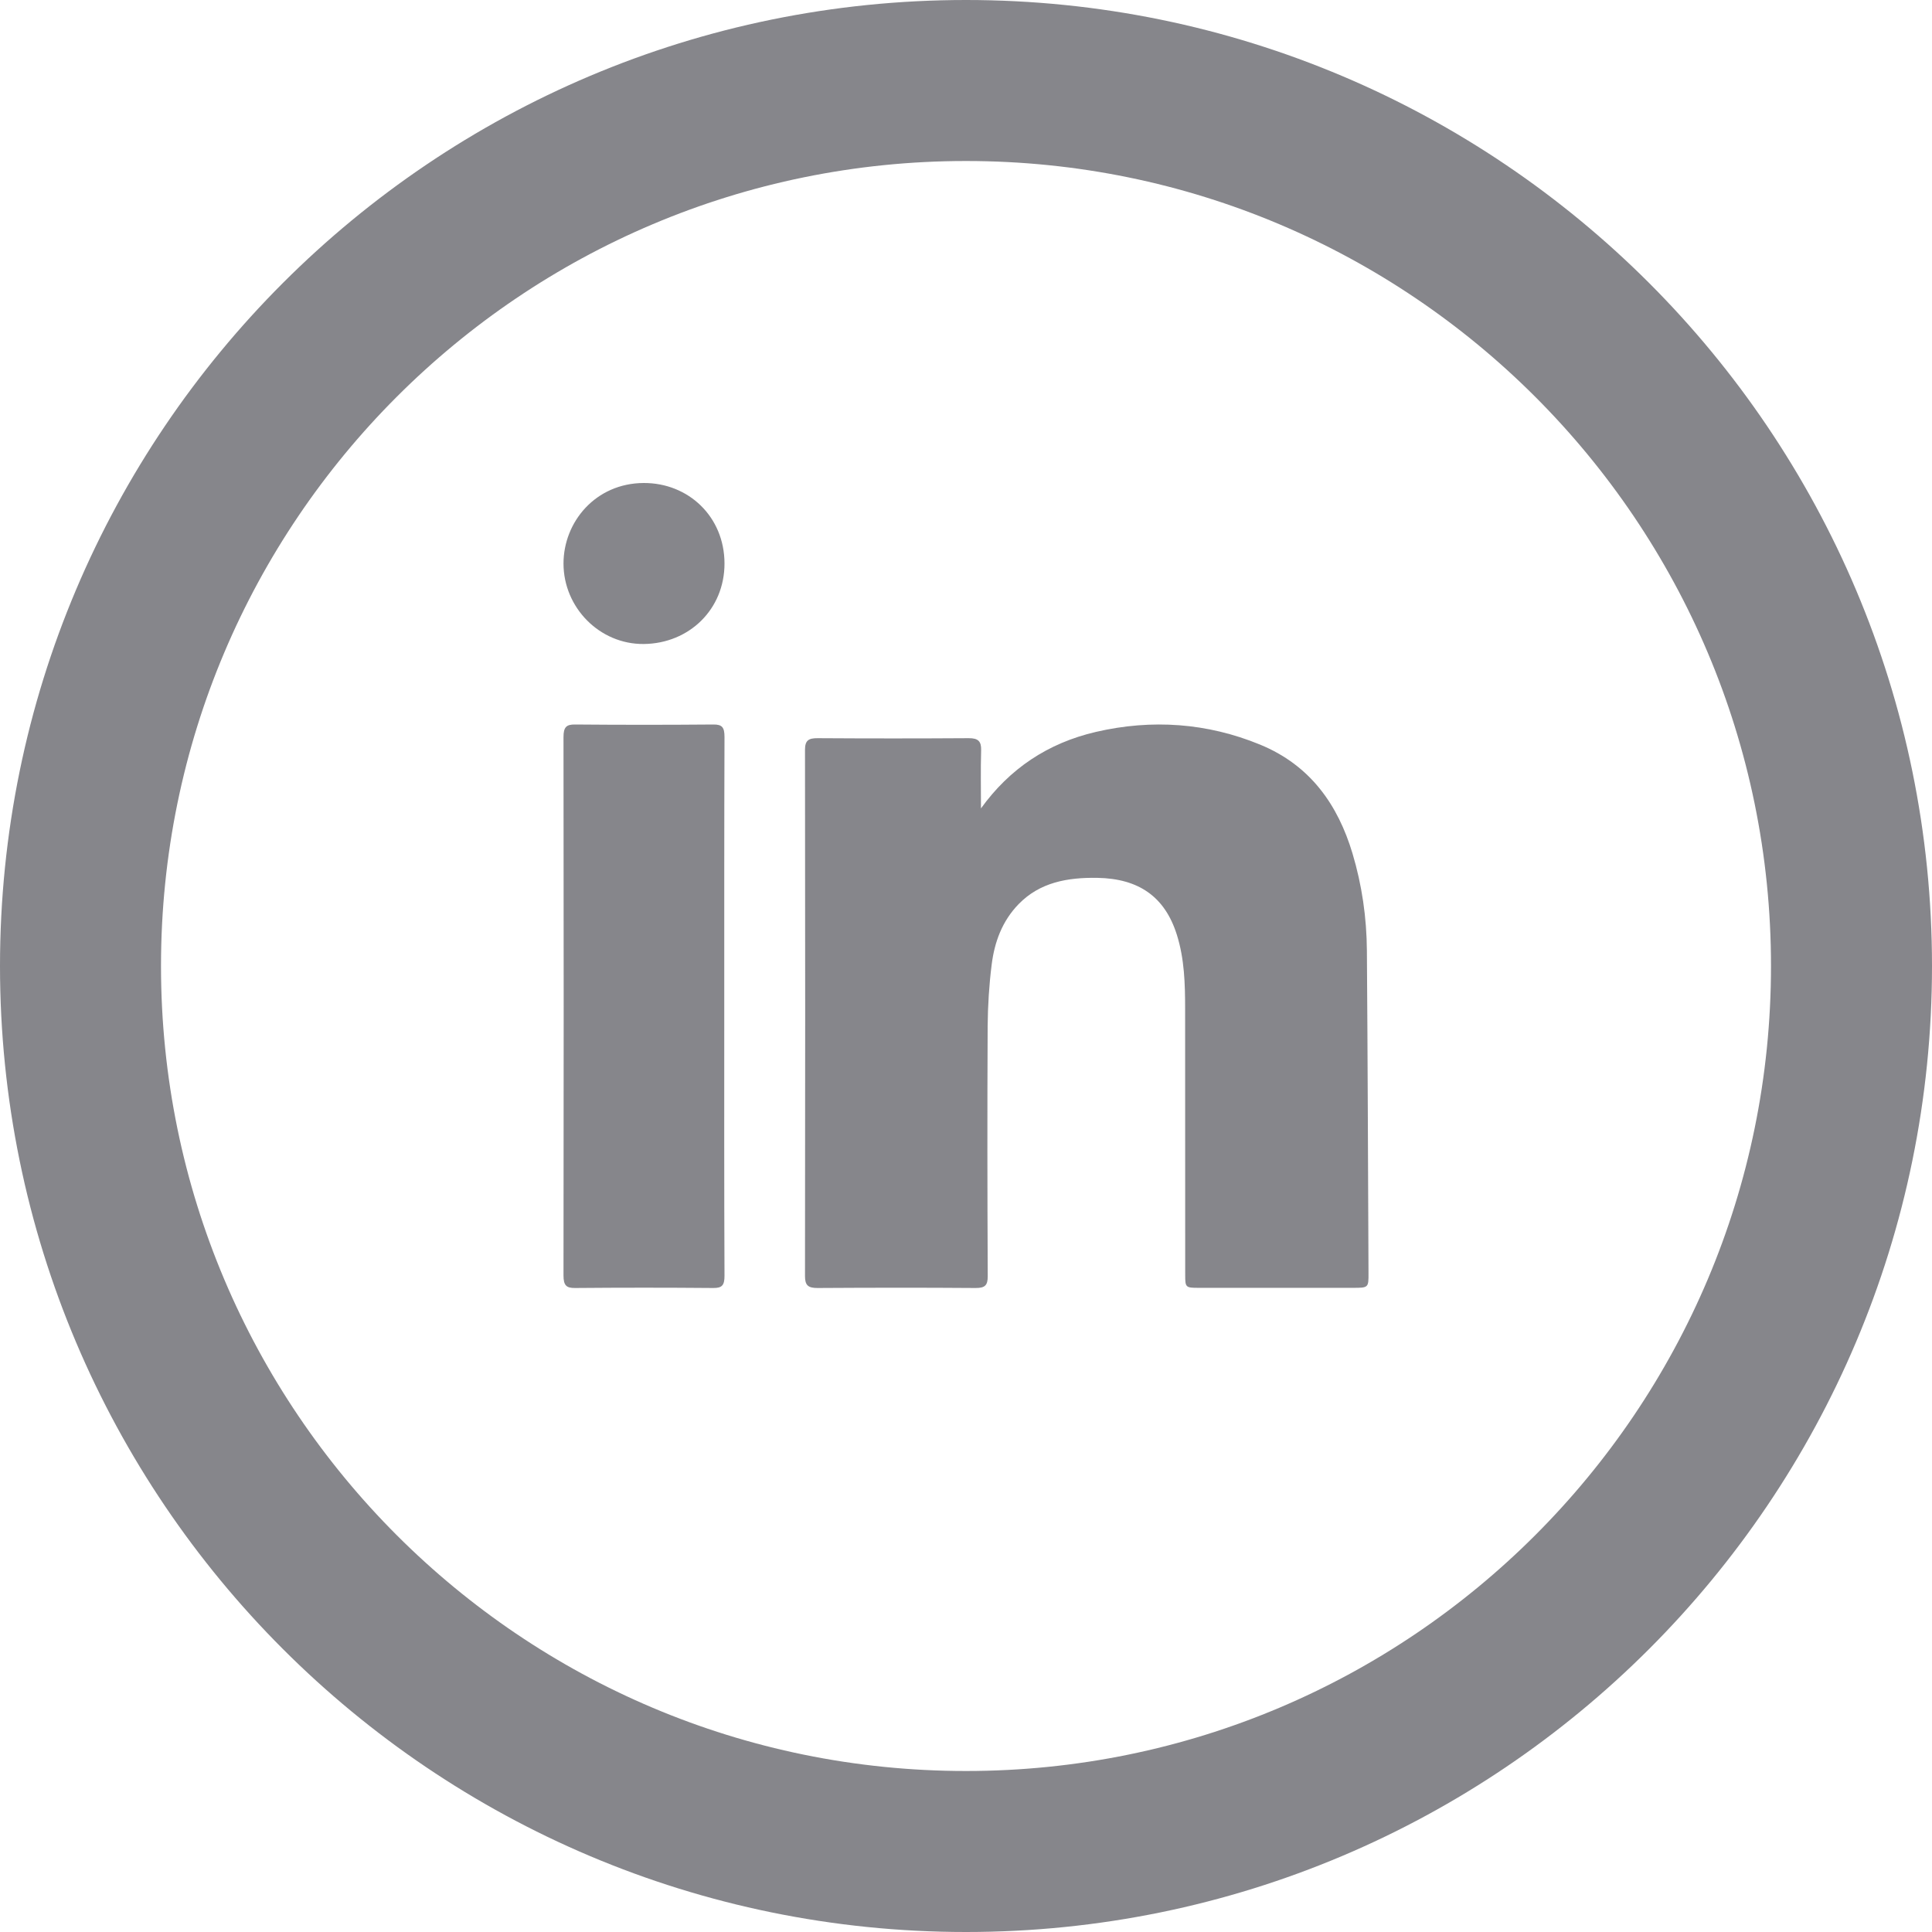
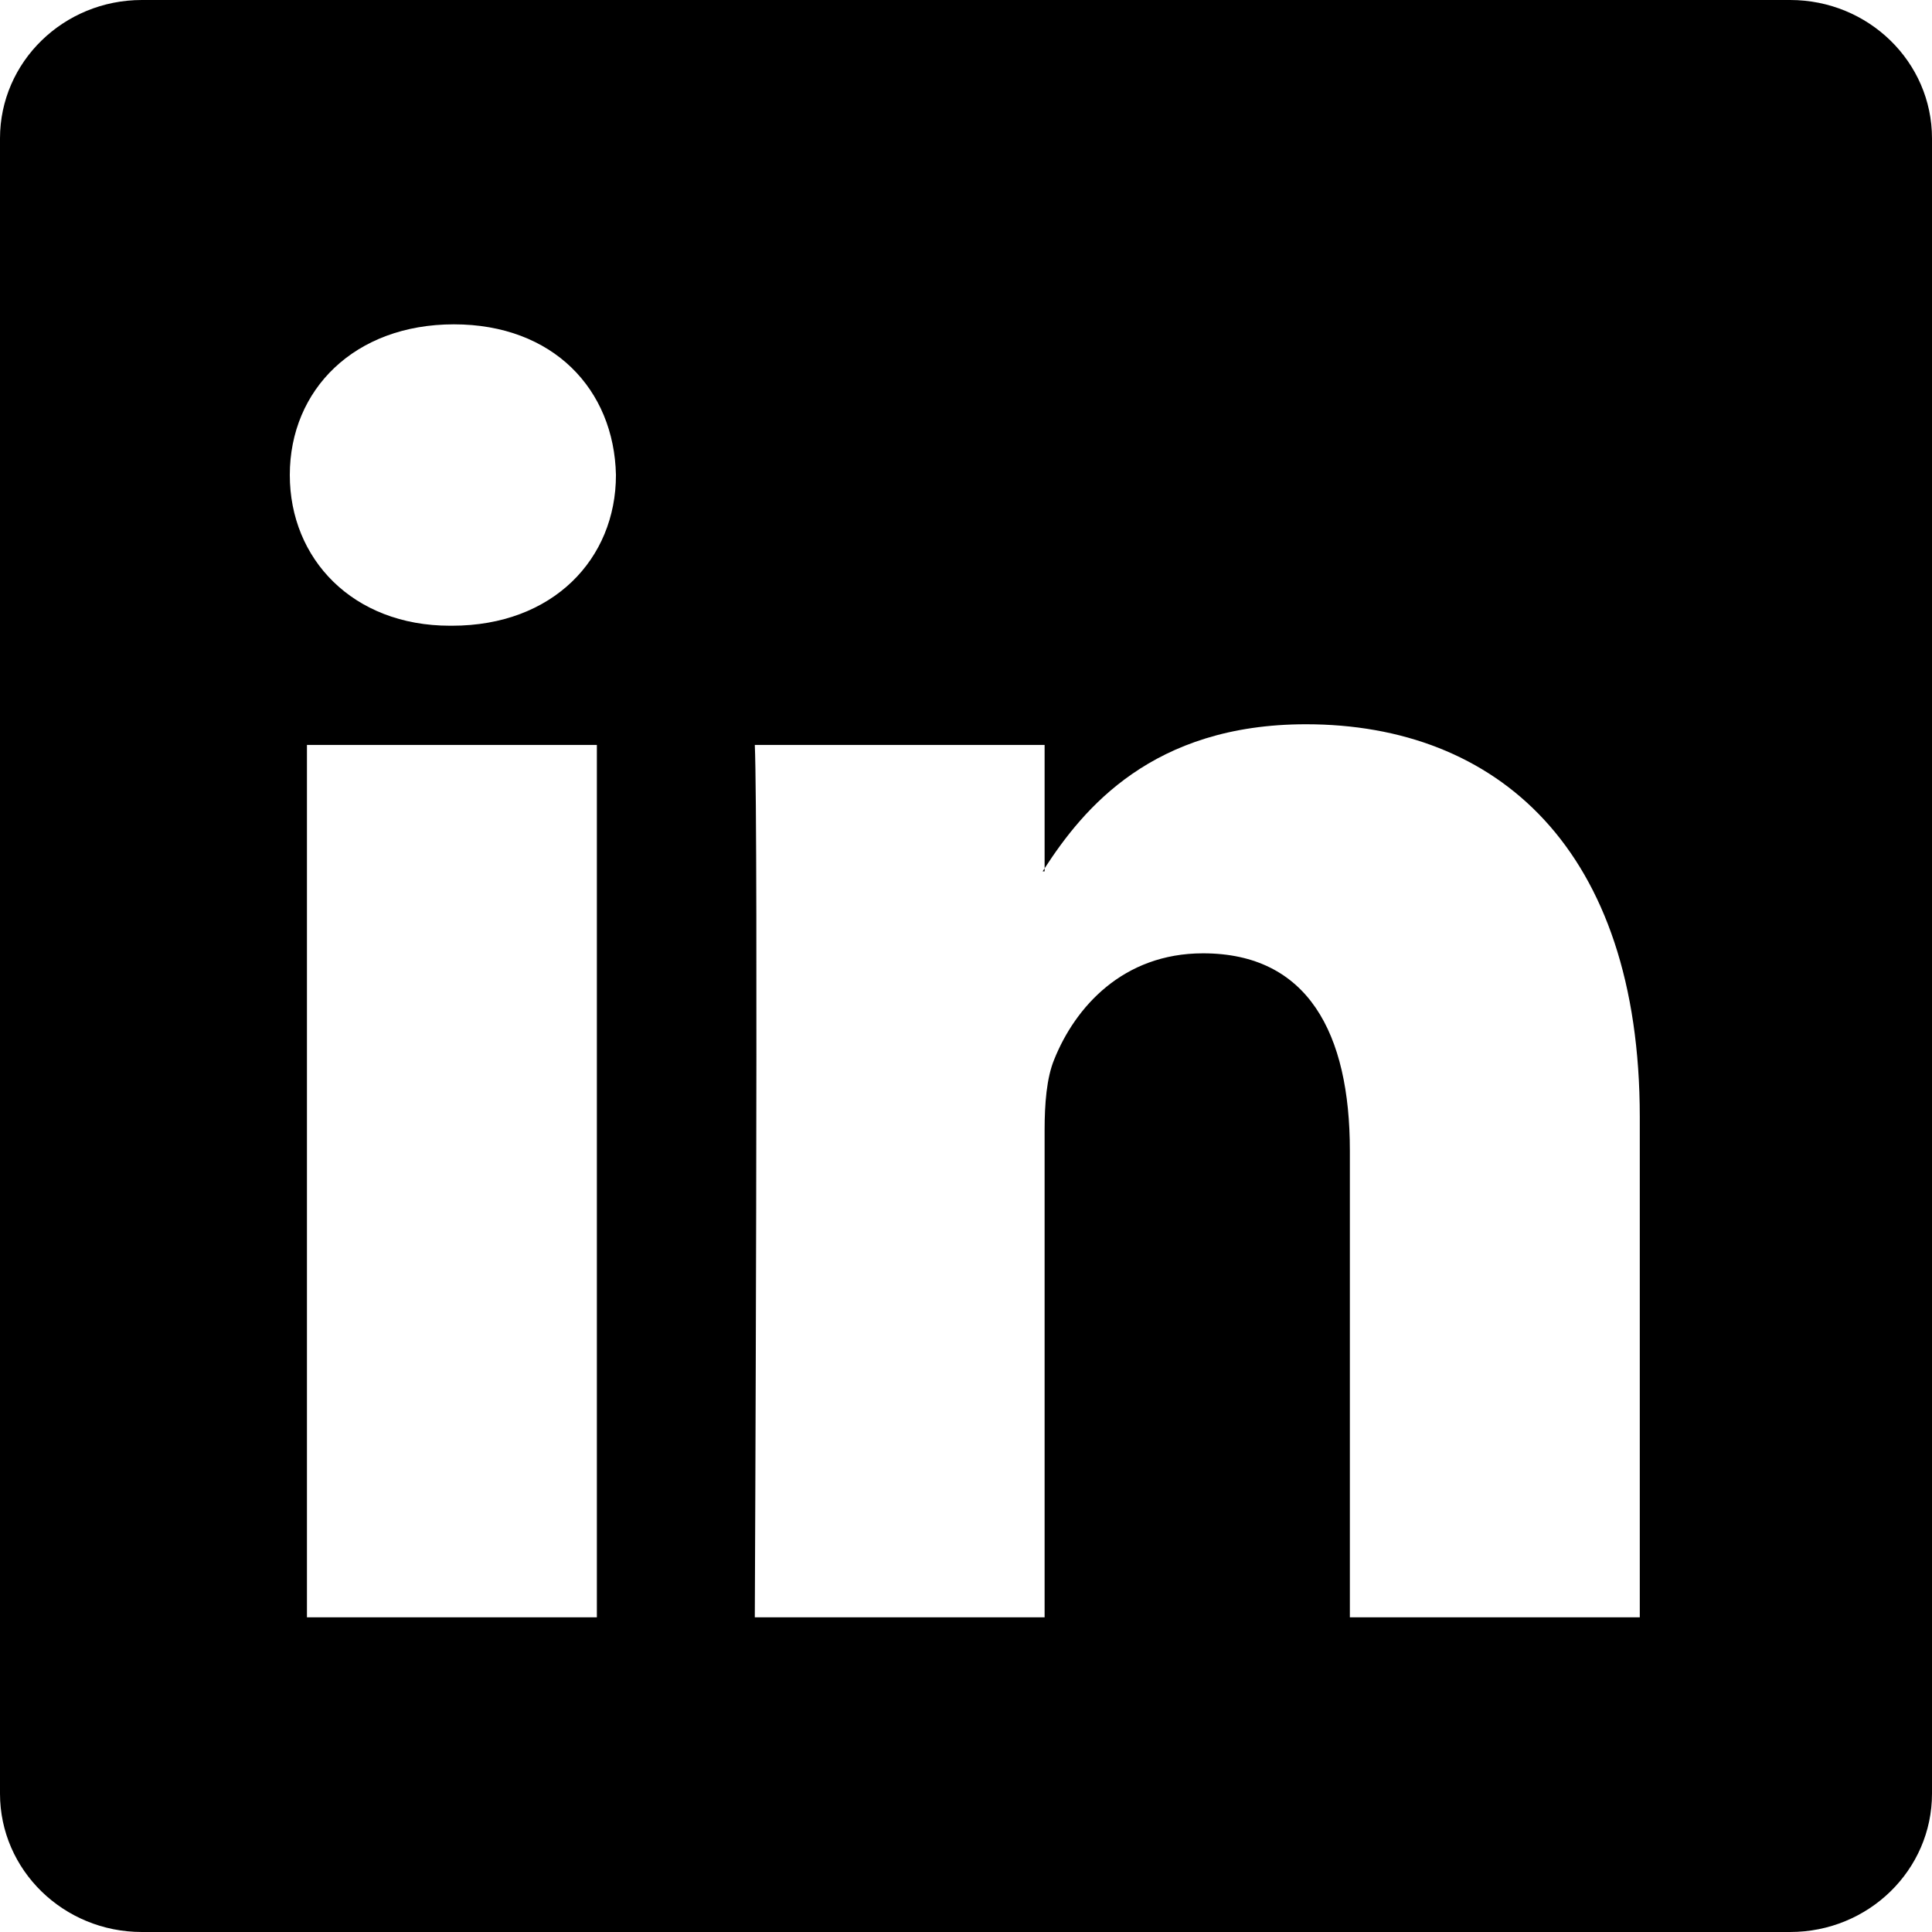
- <svg xmlns="http://www.w3.org/2000/svg" width="24" height="24" viewBox="0 0 24 24" fill="none">
-   <path d="M23 12C23 18.075 18.075 23 12 23C5.925 23 1 18.075 1 12C1 5.925 5.925 1 12 1C18.075 1 23 5.925 23 12Z" stroke="#86868B" stroke-width="2" stroke-miterlimit="10" stroke-linecap="round" stroke-linejoin="round" />
-   <path d="M12.186 10.042C12.541 9.55 13.015 9.231 13.614 9.092C14.309 8.931 14.996 8.98 15.651 9.249C16.278 9.506 16.62 9.998 16.801 10.601C16.919 10.995 16.977 11.399 16.98 11.808C16.99 13.143 16.994 14.477 17 15.812C17.001 15.998 17 15.998 16.801 15.998C16.163 15.998 15.526 15.998 14.888 15.998C14.728 15.998 14.723 15.992 14.723 15.838C14.722 14.737 14.723 13.636 14.722 12.534C14.722 12.223 14.714 11.913 14.619 11.611C14.471 11.142 14.149 10.914 13.632 10.905C13.261 10.899 12.918 10.96 12.654 11.231C12.448 11.443 12.354 11.704 12.319 11.982C12.287 12.235 12.271 12.492 12.269 12.748C12.264 13.783 12.265 14.819 12.27 15.854C12.27 15.966 12.237 16.001 12.118 16C11.464 15.995 10.809 15.996 10.155 16C10.038 16 10 15.966 10 15.853C10.003 13.674 10.003 11.494 10 9.314C10 9.199 10.043 9.169 10.157 9.17C10.783 9.174 11.408 9.174 12.033 9.17C12.153 9.169 12.191 9.21 12.188 9.32C12.181 9.56 12.186 9.801 12.186 10.042Z" fill="#86868B" />
-   <path d="M8.997 12.507C8.997 13.619 8.995 14.732 9 15.845C9.001 15.967 8.969 16.001 8.86 16C8.288 15.995 7.715 15.995 7.142 16C7.034 16.001 7 15.966 7 15.844C7.003 13.614 7.003 11.385 7 9.156C7 9.032 7.036 8.999 7.143 9C7.716 9.005 8.288 9.005 8.861 9C8.971 8.999 9 9.035 9 9.156C8.996 10.273 8.997 11.39 8.997 12.507Z" fill="#86868B" />
-   <path d="M7 7C7.001 6.479 7.402 6.003 7.995 6C8.552 5.997 8.999 6.419 9 6.999C9.001 7.568 8.562 7.994 7.997 8C7.448 8.005 7 7.547 7 7Z" fill="#86868B" />
+ <svg xmlns="http://www.w3.org/2000/svg" width="16" height="16" fill="currentColor" class="bi bi-linkedin" viewBox="0 0 16 16">
+   <path d="M0 1.146C0 .513.526 0 1.175 0h13.65C15.474 0 16 .513 16 1.146v13.708c0 .633-.526 1.146-1.175 1.146H1.175C.526 16 0 15.487 0 14.854zm4.943 12.248V6.169H2.542v7.225zm-1.2-8.212c.837 0 1.358-.554 1.358-1.248-.015-.709-.52-1.248-1.342-1.248S2.4 3.226 2.4 3.934c0 .694.521 1.248 1.327 1.248zm4.908 8.212V9.359c0-.216.016-.432.08-.586.173-.431.568-.878 1.232-.878.869 0 1.216.662 1.216 1.634v3.865h2.401V9.25c0-2.22-1.184-3.252-2.764-3.252-1.274 0-1.845.7-2.165 1.193v.025h-.016l.016-.025V6.169h-2.4c.03.678 0 7.225 0 7.225z" />
</svg>
